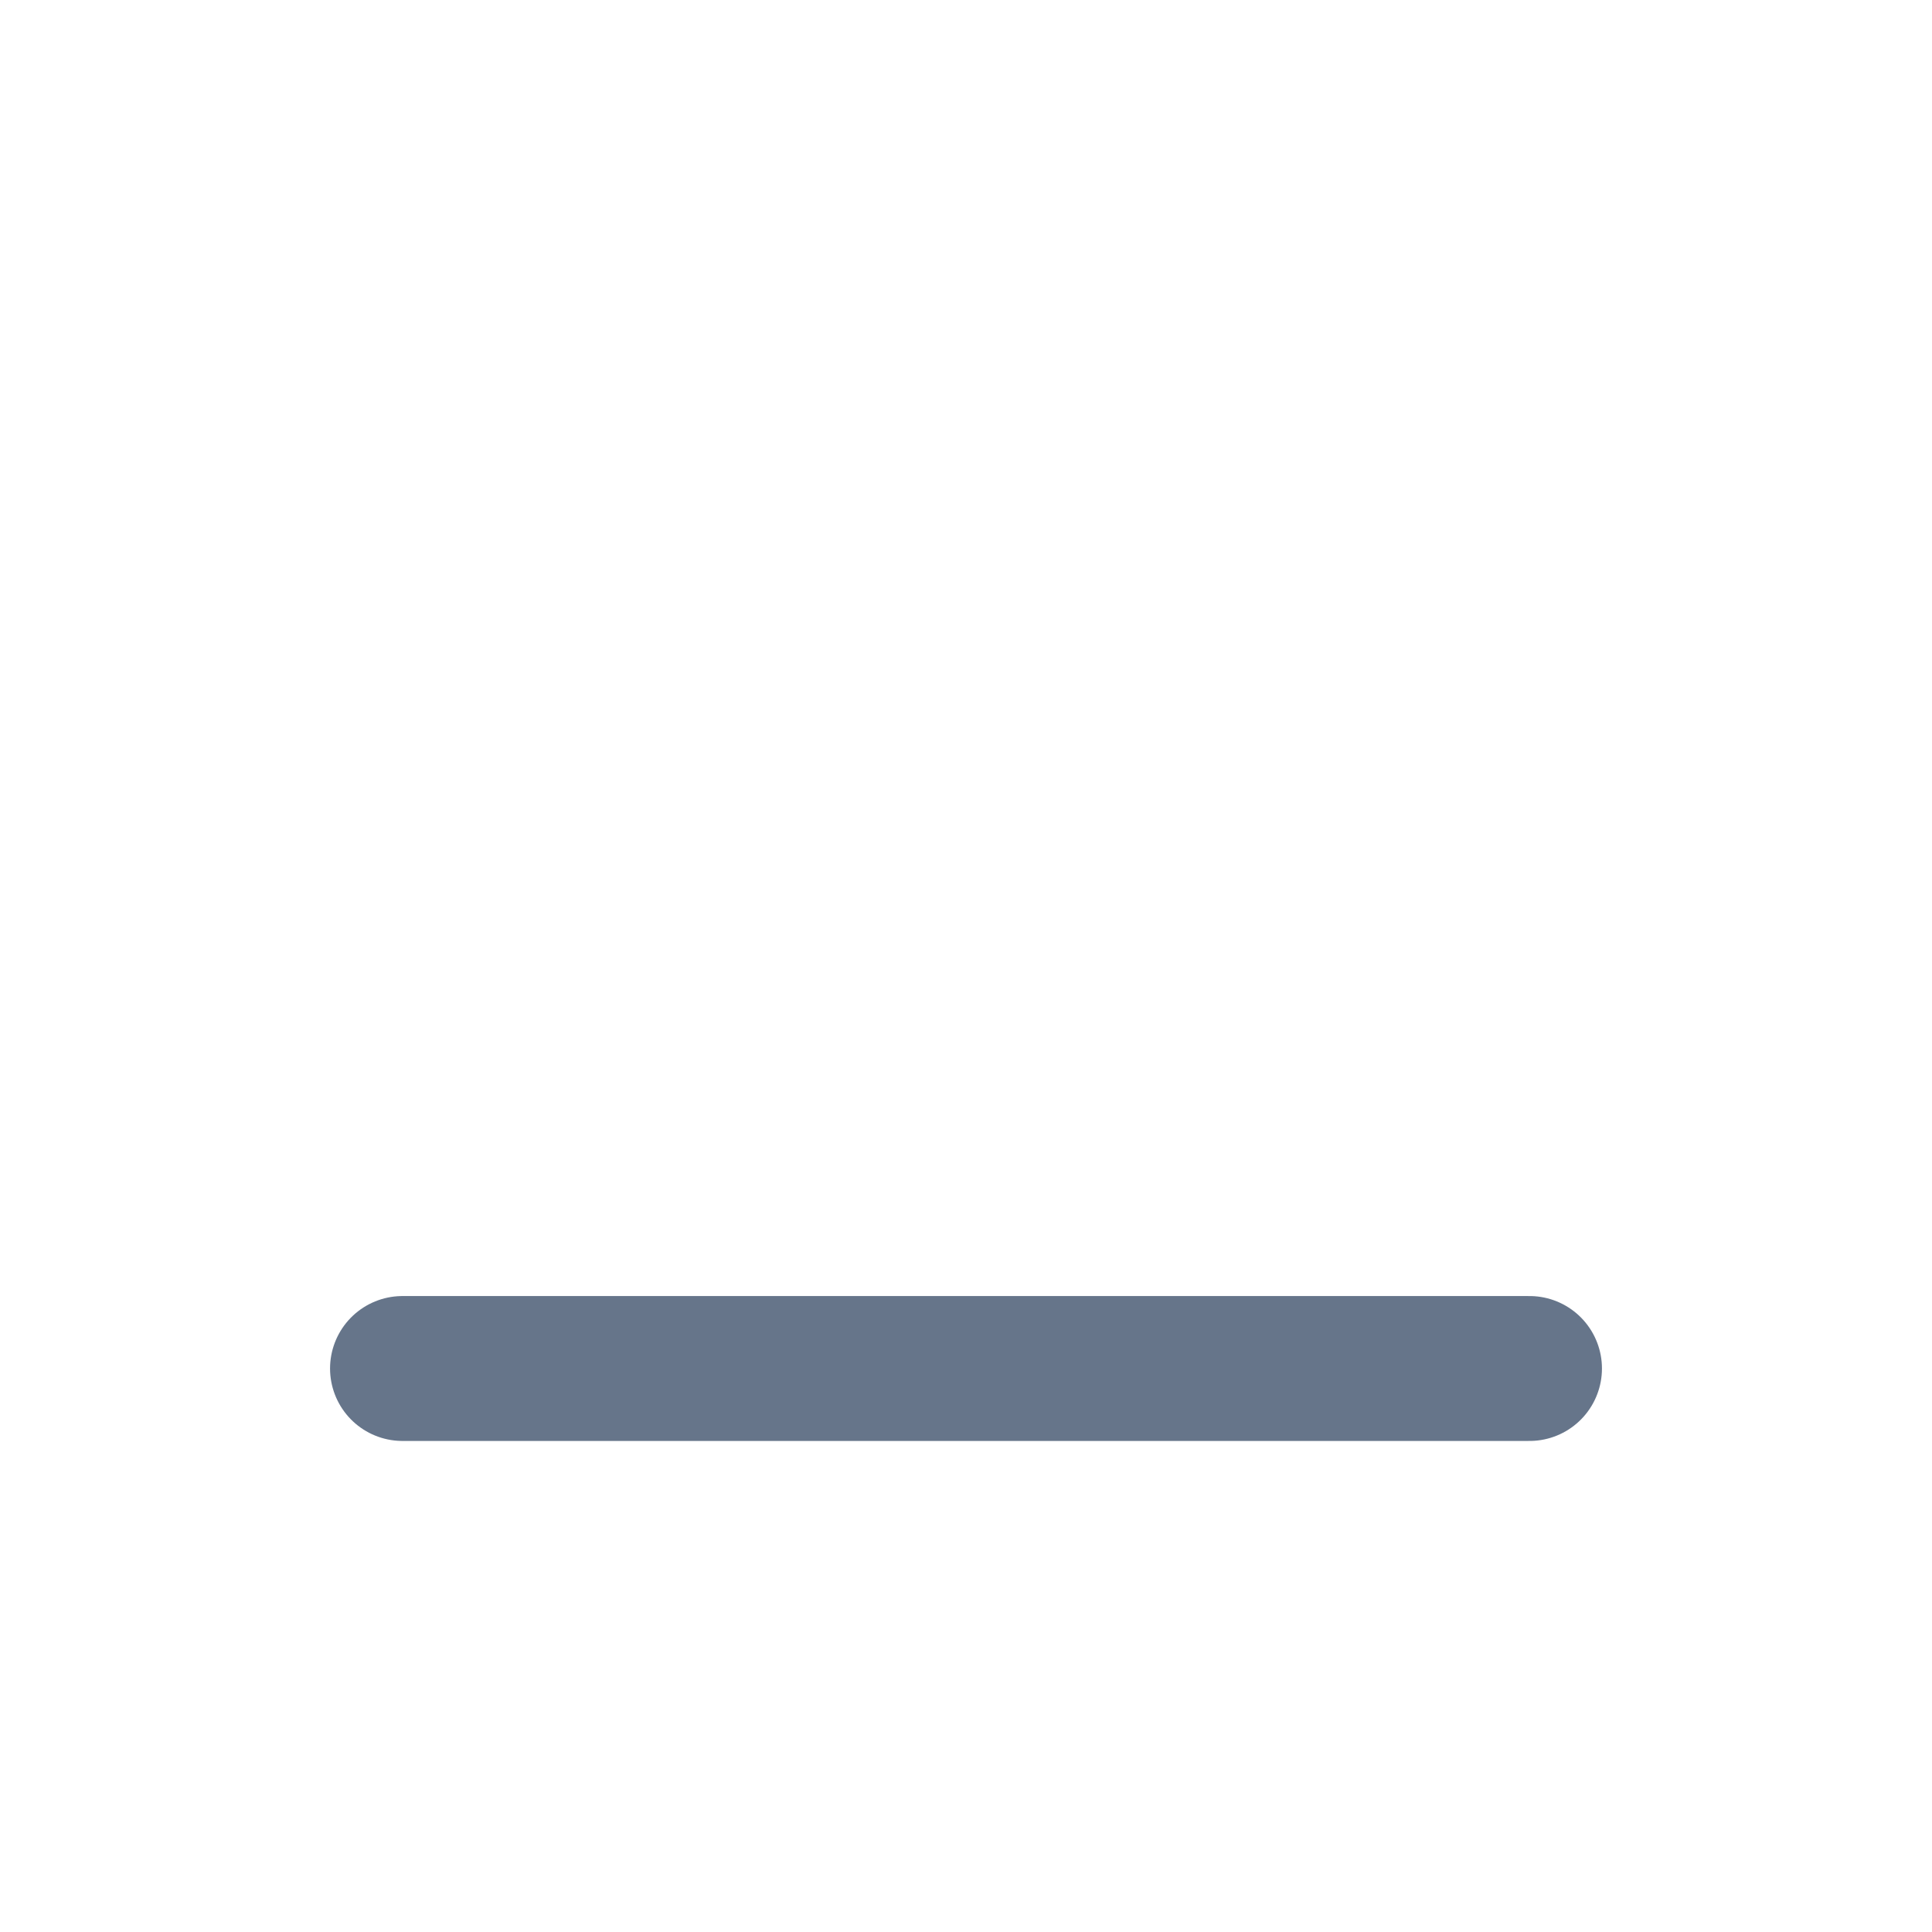
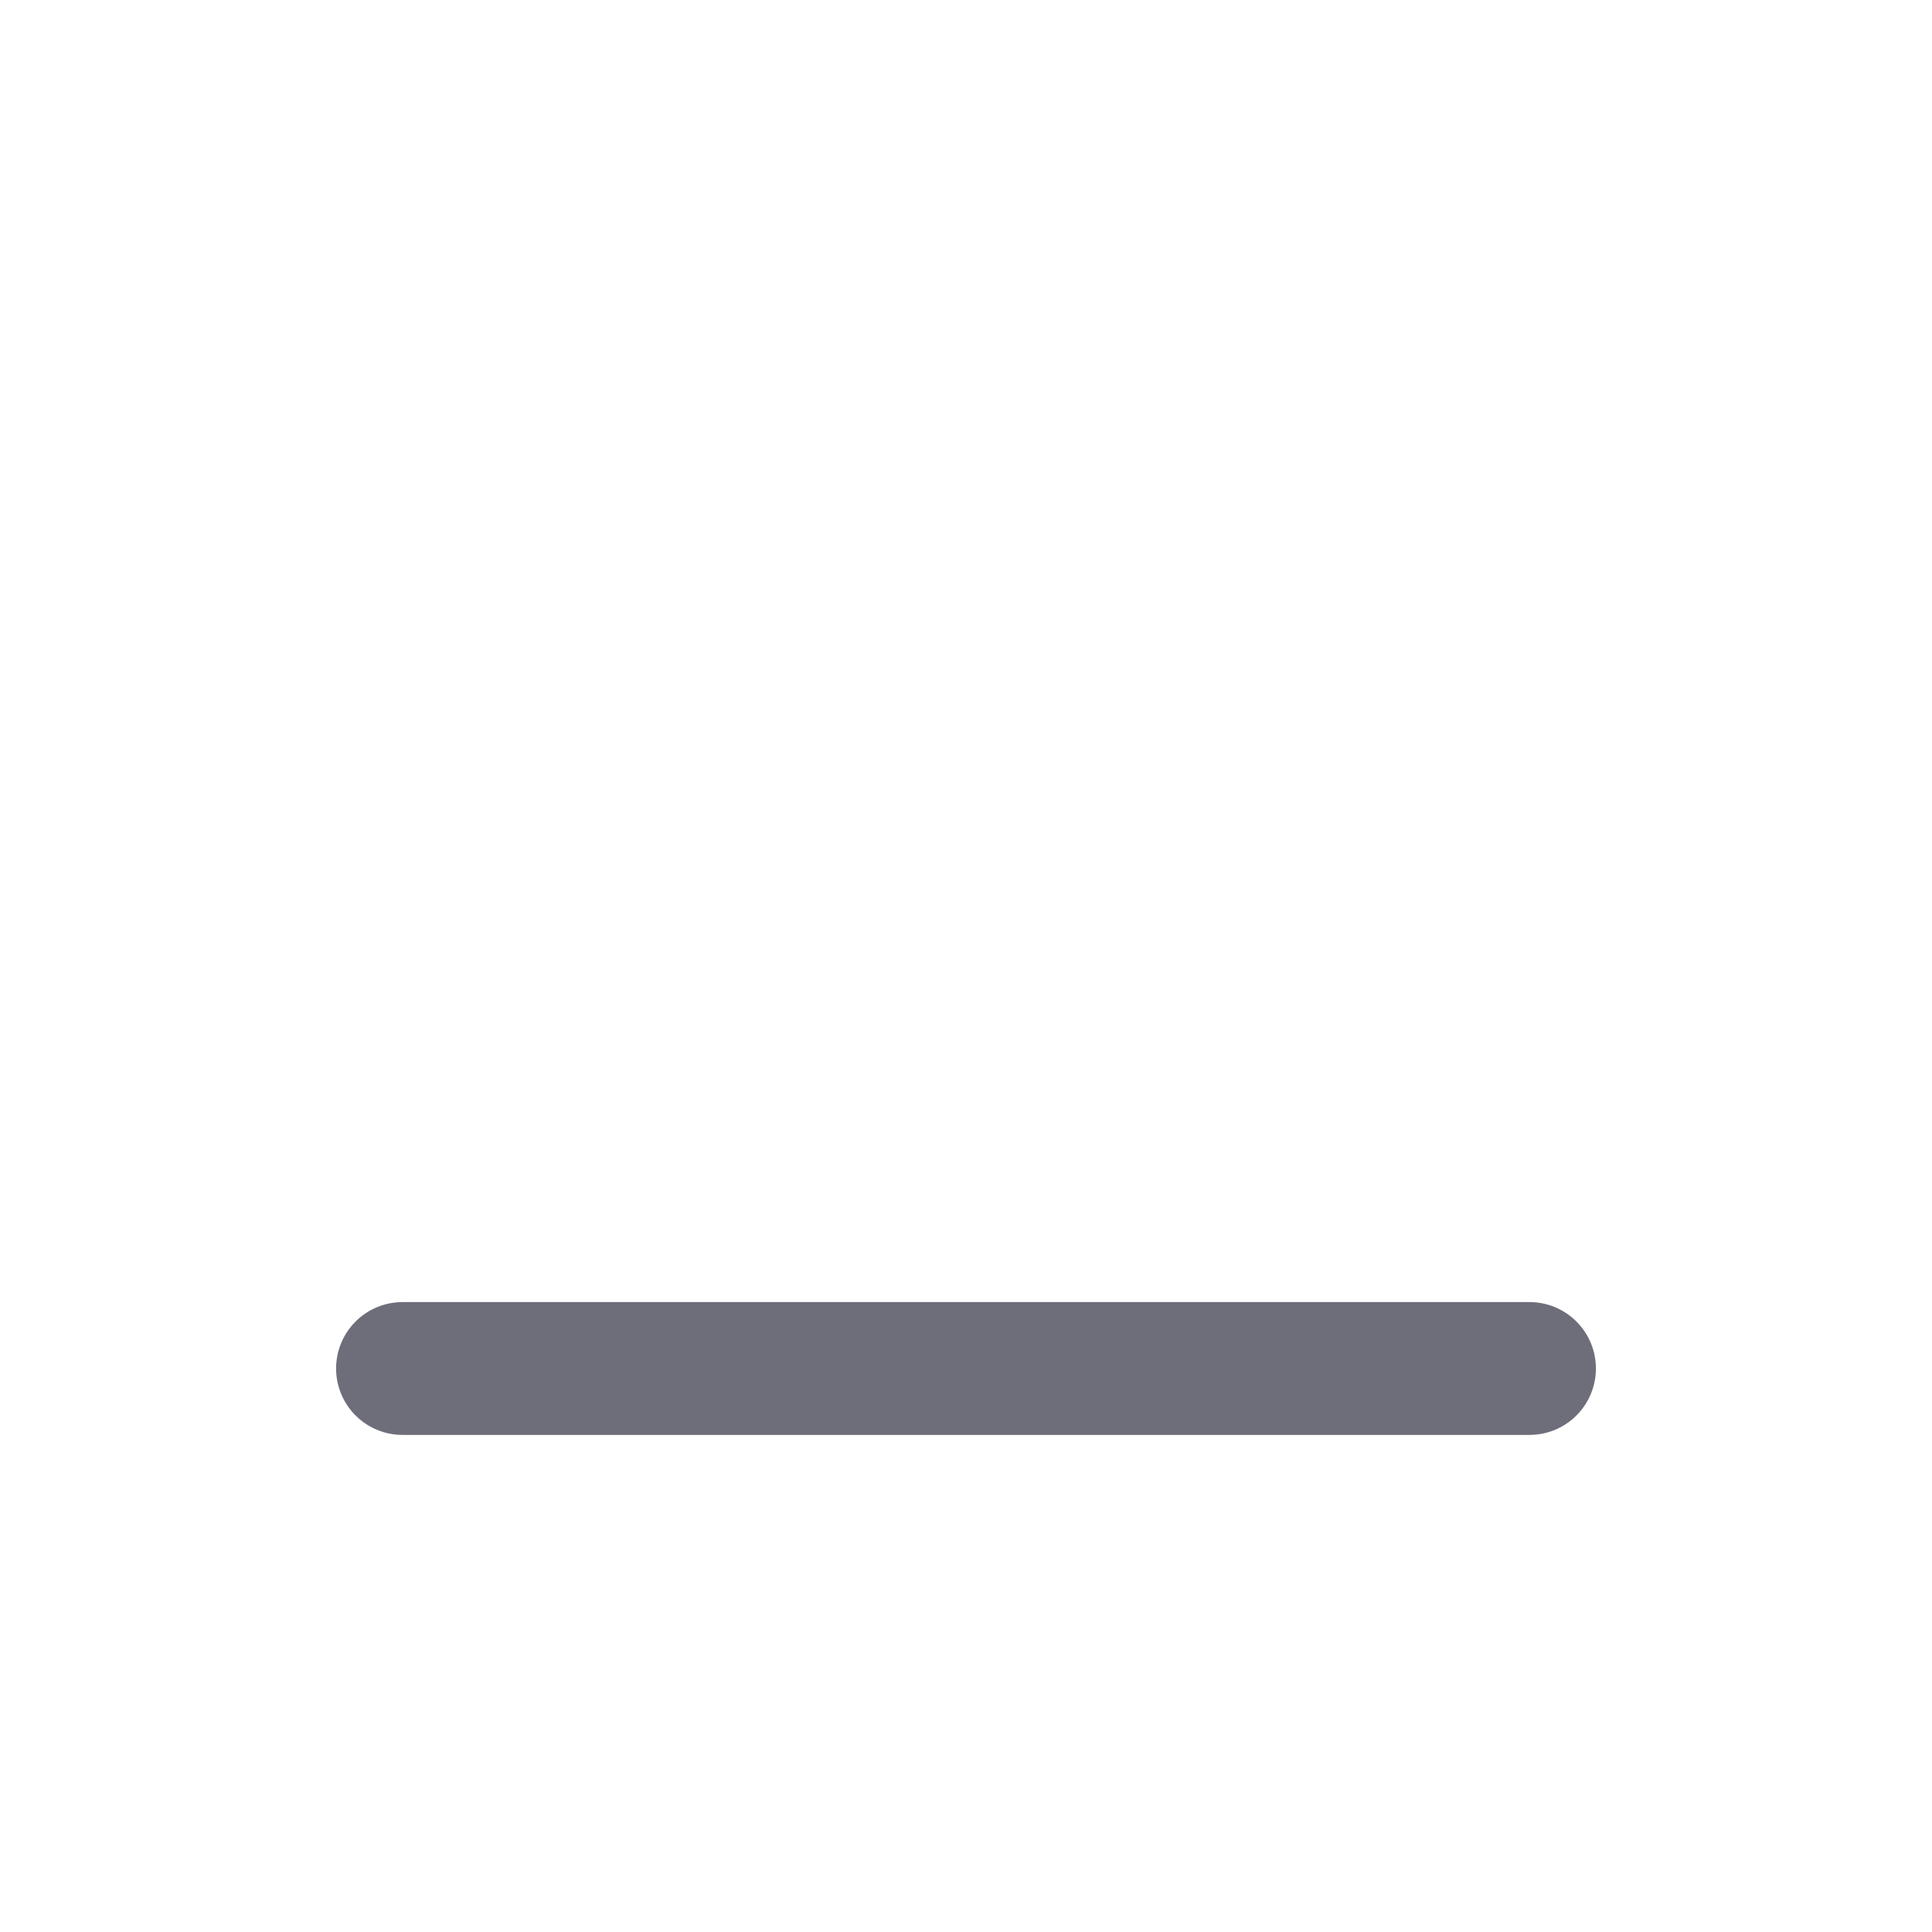
- <svg xmlns="http://www.w3.org/2000/svg" width="24" height="24" viewBox="0 0 24 24" fill="none" stroke="#66758a" stroke-width="1.8" stroke-linecap="round" stroke-linejoin="round">
+ <svg xmlns="http://www.w3.org/2000/svg" width="24" height="24" viewBox="0 0 24 24" fill="none" stroke="#6e6e7b" stroke-width="1.65" stroke-linecap="round" stroke-linejoin="round">
  <path d="M5 17h14" />
</svg>
